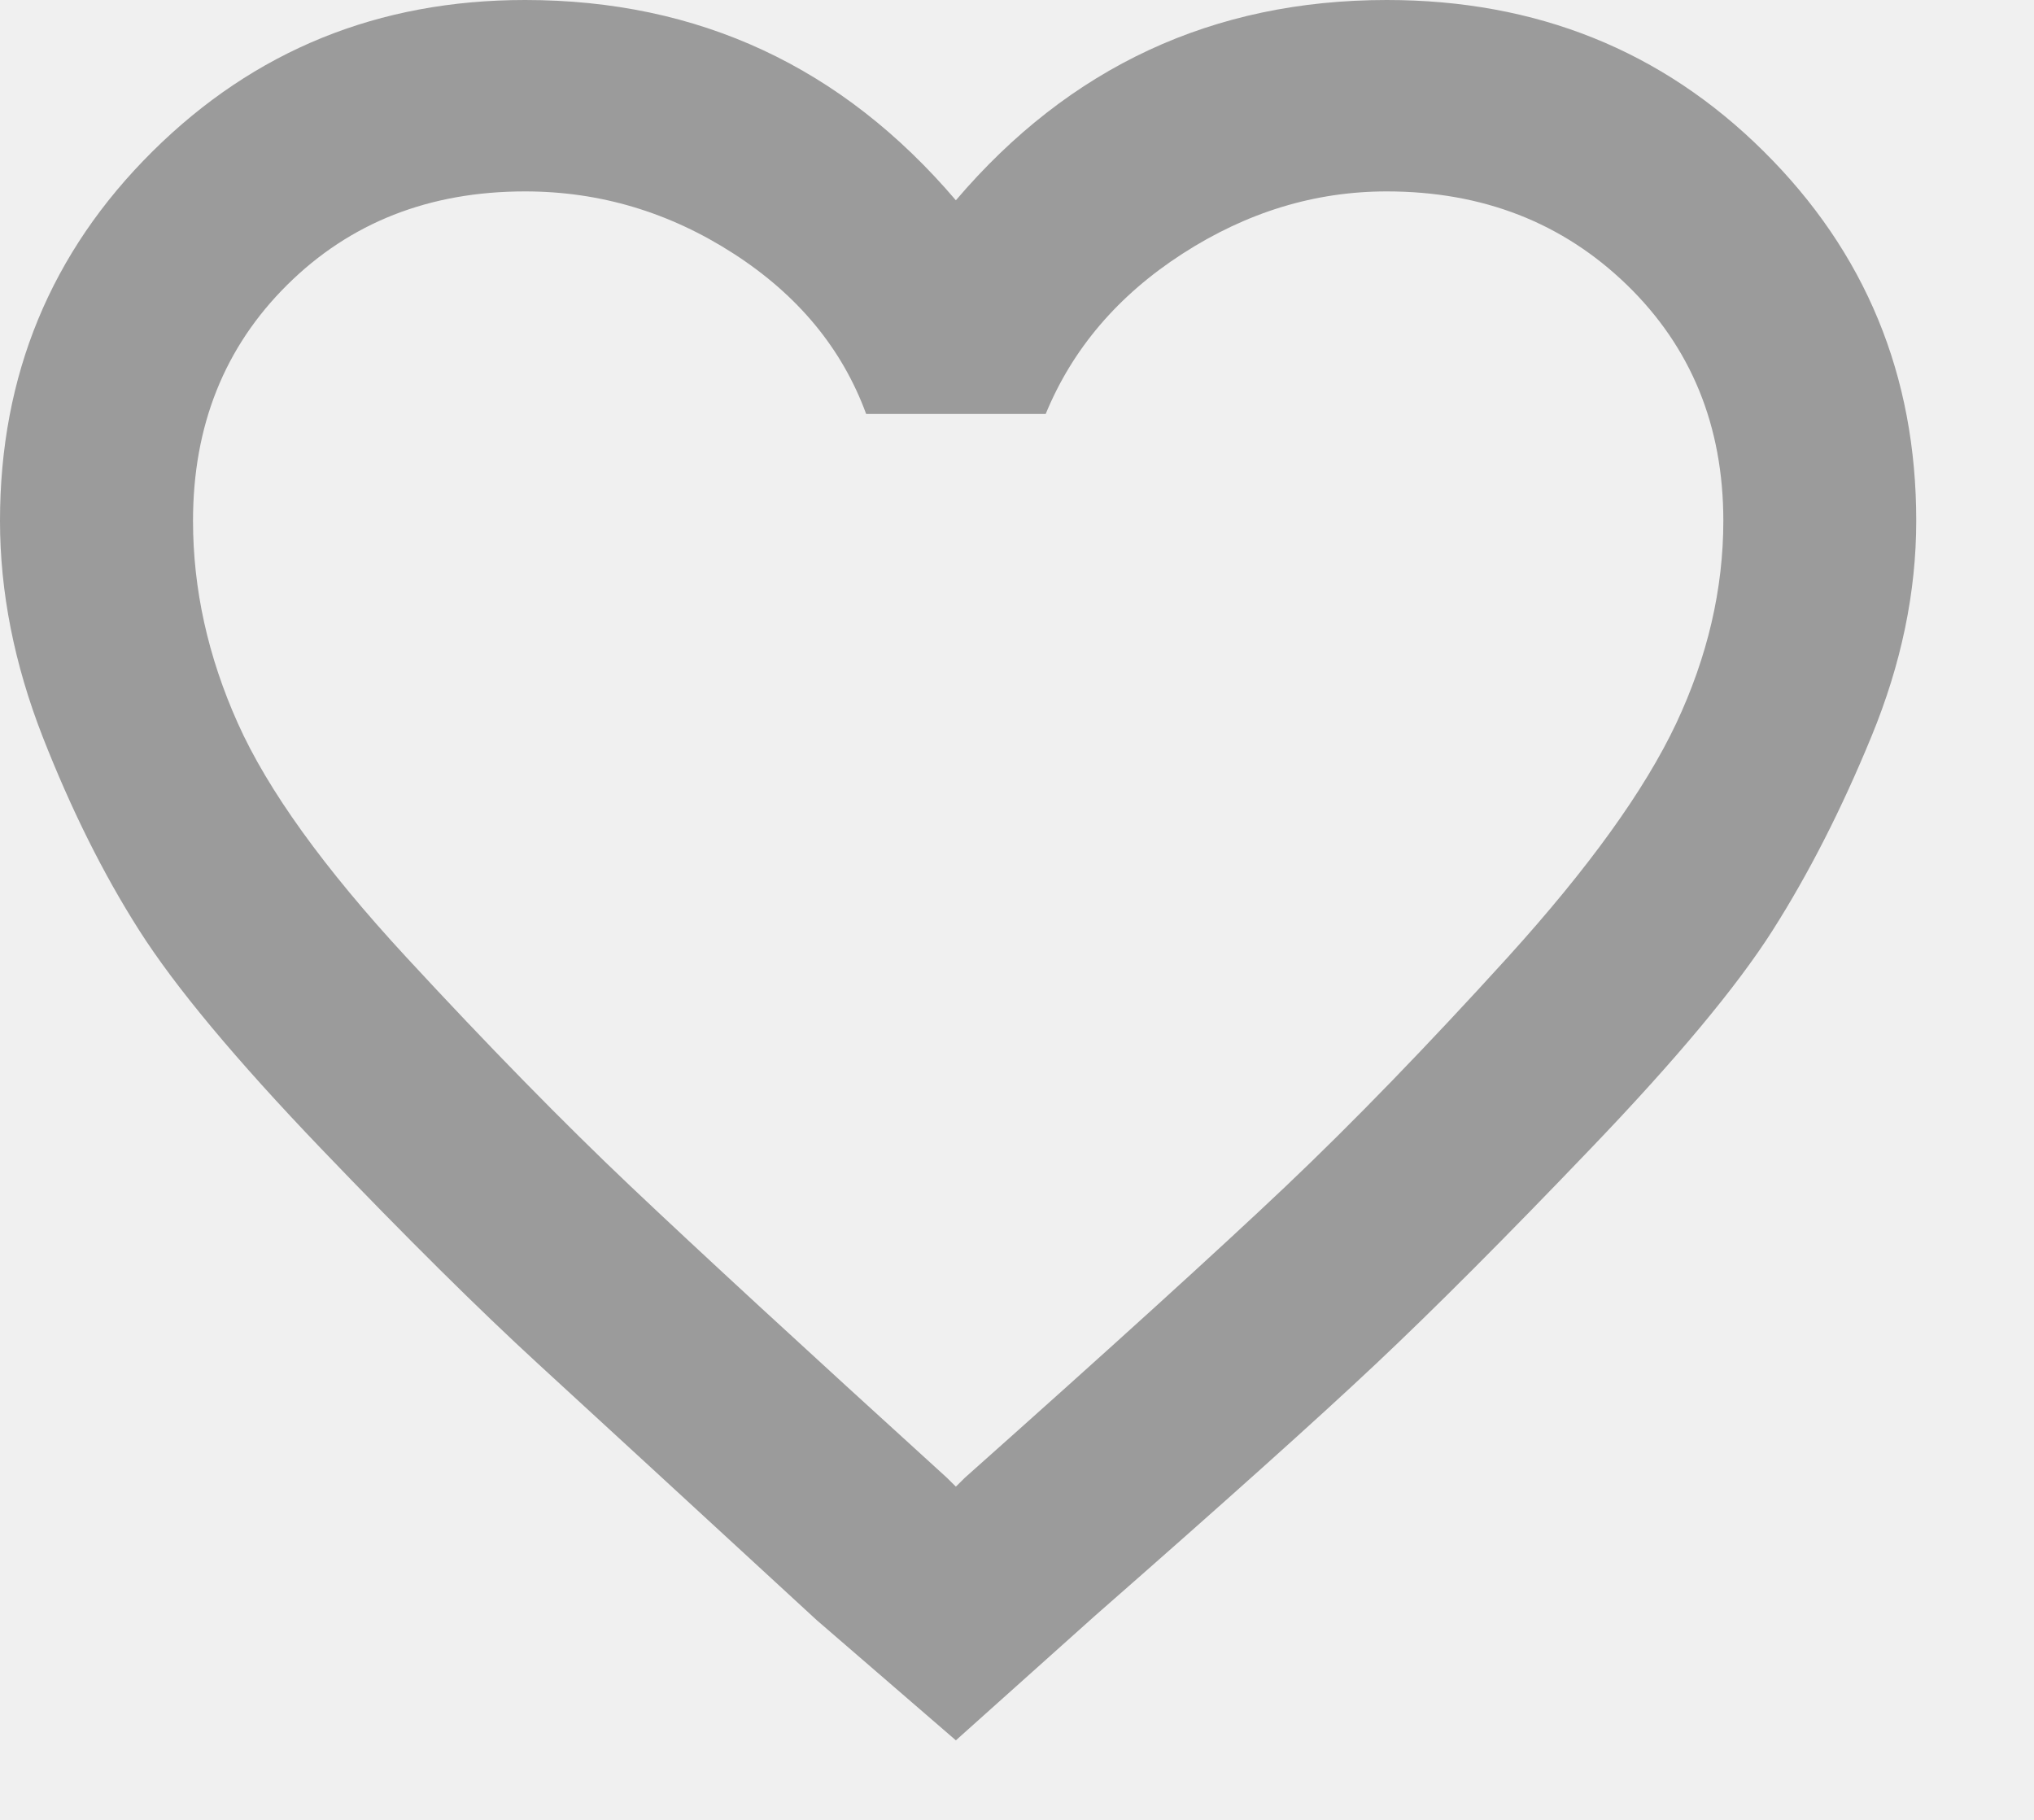
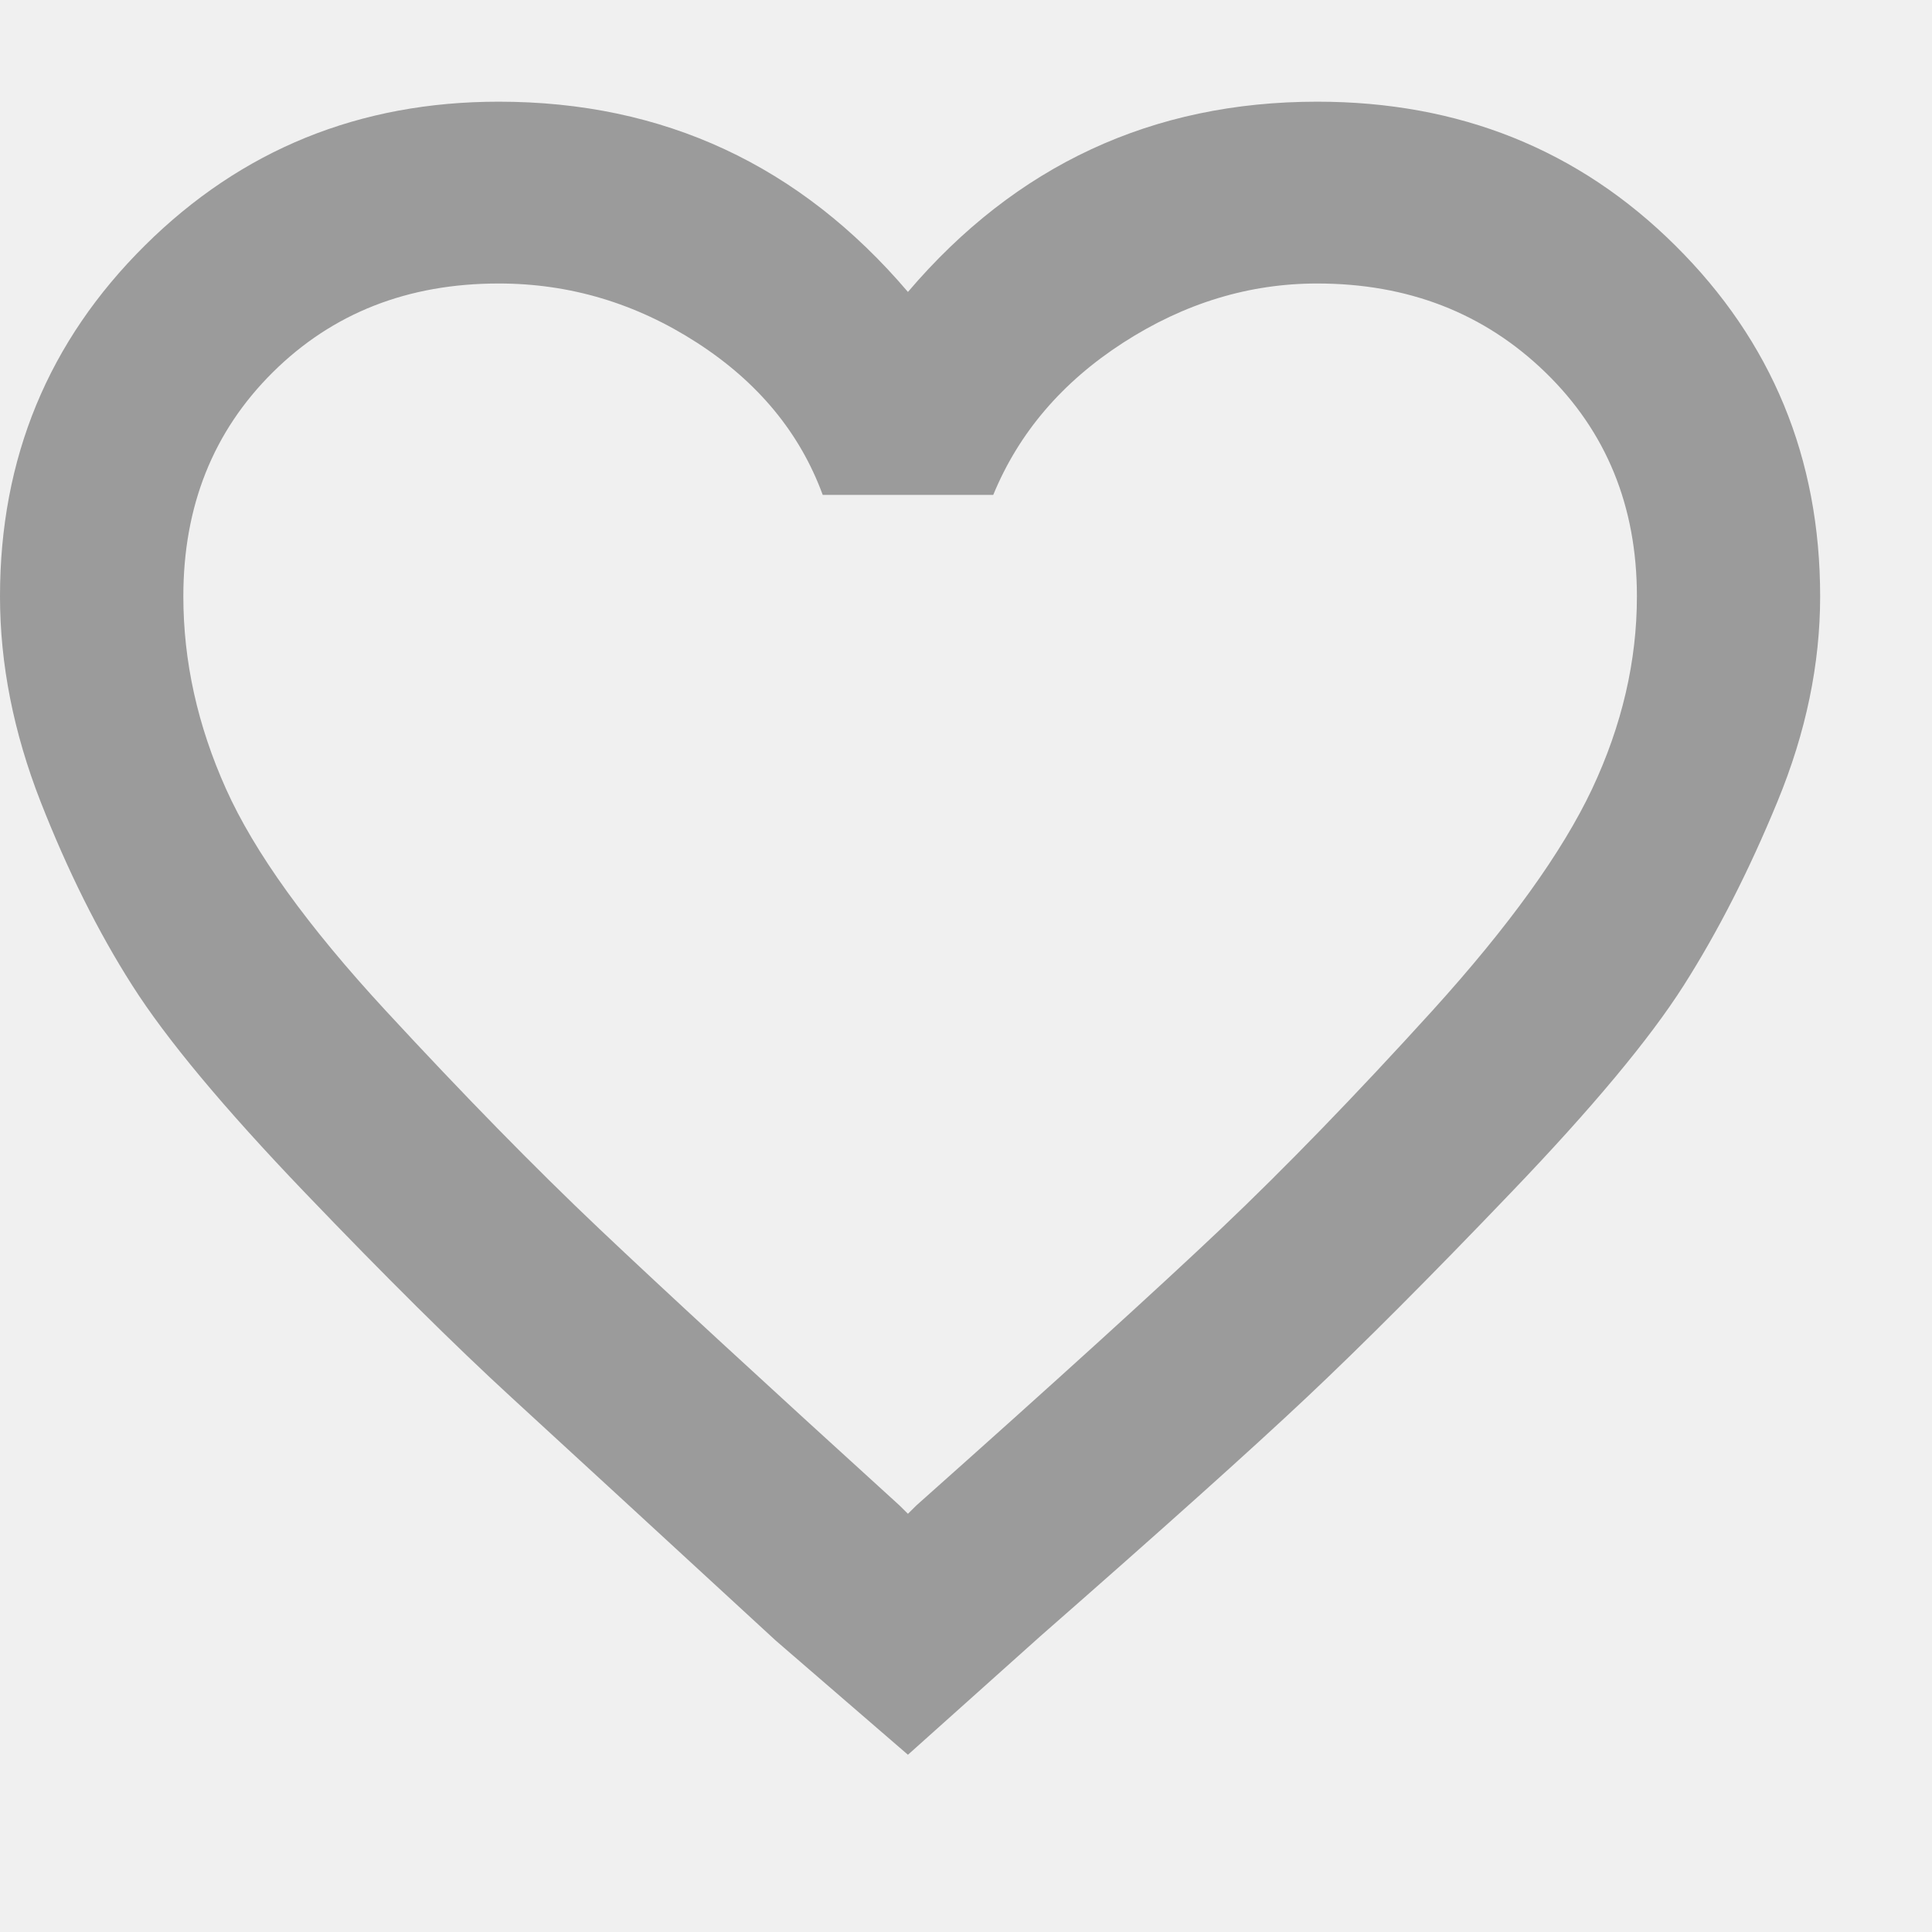
- <svg xmlns="http://www.w3.org/2000/svg" width="19" height="17" viewBox="0 0 19 17" fill="none">
+ <svg xmlns="http://www.w3.org/2000/svg" width="24" height="24" viewBox="0 0 19 17" fill="none">
  <g clip-path="url(#clip0_60_590)">
    <path d="M12.954 0C14.351 0 15.525 0.471 16.475 1.414C17.425 2.356 17.9 3.506 17.9 4.865C17.9 5.53 17.761 6.202 17.481 6.881C17.202 7.56 16.894 8.163 16.559 8.69C16.224 9.217 15.658 9.896 14.861 10.727C14.065 11.559 13.394 12.231 12.849 12.744C12.304 13.257 11.431 14.04 10.229 15.093L8.929 16.257L7.63 15.135C6.456 14.054 5.59 13.257 5.031 12.744C4.472 12.231 3.794 11.559 2.997 10.727C2.201 9.896 1.635 9.217 1.3 8.69C0.964 8.163 0.664 7.56 0.398 6.881C0.133 6.202 0 5.53 0 4.865C0 3.506 0.475 2.356 1.425 1.414C2.376 0.471 3.535 0 4.905 0C6.526 0 7.867 0.624 8.929 1.871C9.991 0.624 11.333 0 12.954 0ZM9.013 13.804C10.383 12.585 11.382 11.677 12.011 11.081C12.639 10.485 13.331 9.771 14.086 8.94C14.84 8.108 15.364 7.38 15.658 6.757C15.951 6.133 16.098 5.502 16.098 4.865C16.098 3.978 15.797 3.243 15.197 2.661C14.596 2.079 13.848 1.788 12.954 1.788C12.283 1.788 11.647 1.982 11.046 2.37C10.445 2.758 10.019 3.257 9.768 3.867H8.091C7.867 3.257 7.455 2.758 6.854 2.37C6.253 1.982 5.603 1.788 4.905 1.788C4.01 1.788 3.27 2.079 2.683 2.661C2.096 3.243 1.803 3.978 1.803 4.865C1.803 5.502 1.942 6.133 2.222 6.757C2.501 7.38 3.025 8.108 3.794 8.94C4.562 9.771 5.261 10.485 5.89 11.081C6.519 11.677 7.504 12.585 8.845 13.804L8.929 13.887L9.013 13.804Z" fill="#9B9B9B" />
  </g>
  <defs>
    <clipPath id="clip0_60_590">
      <rect width="18.11" height="16.299" fill="white" />
    </clipPath>
  </defs>
</svg>
